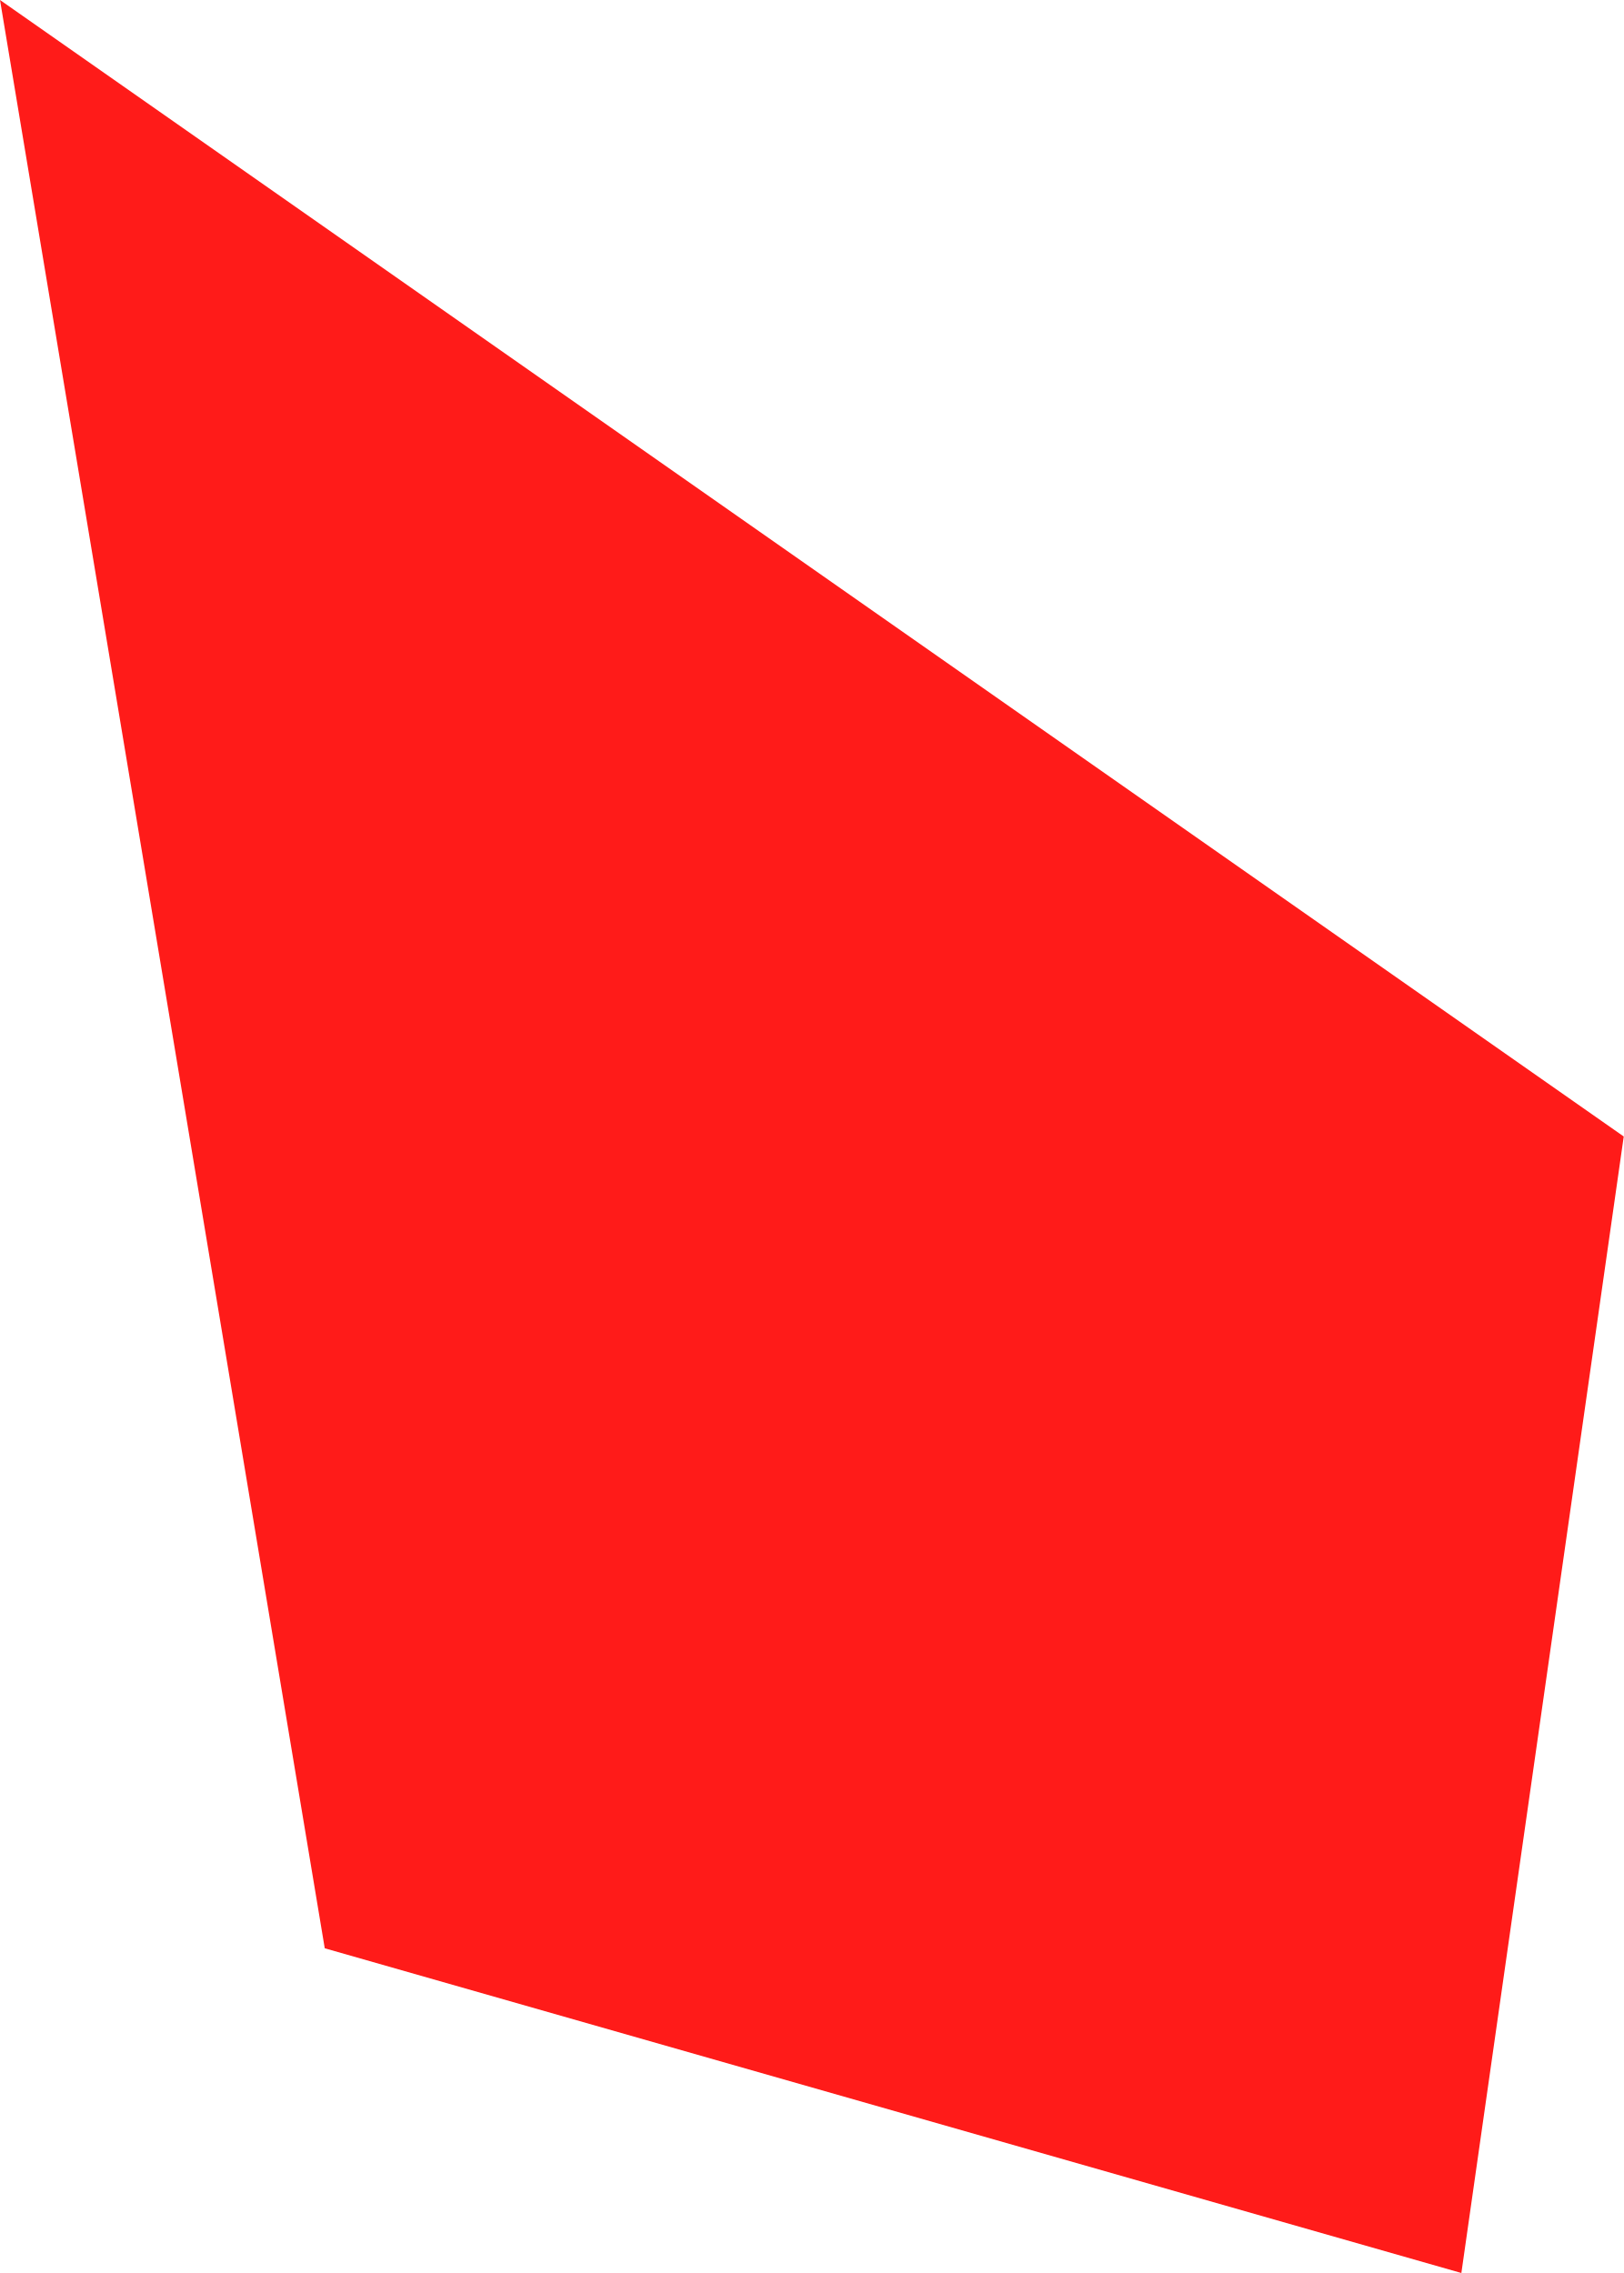
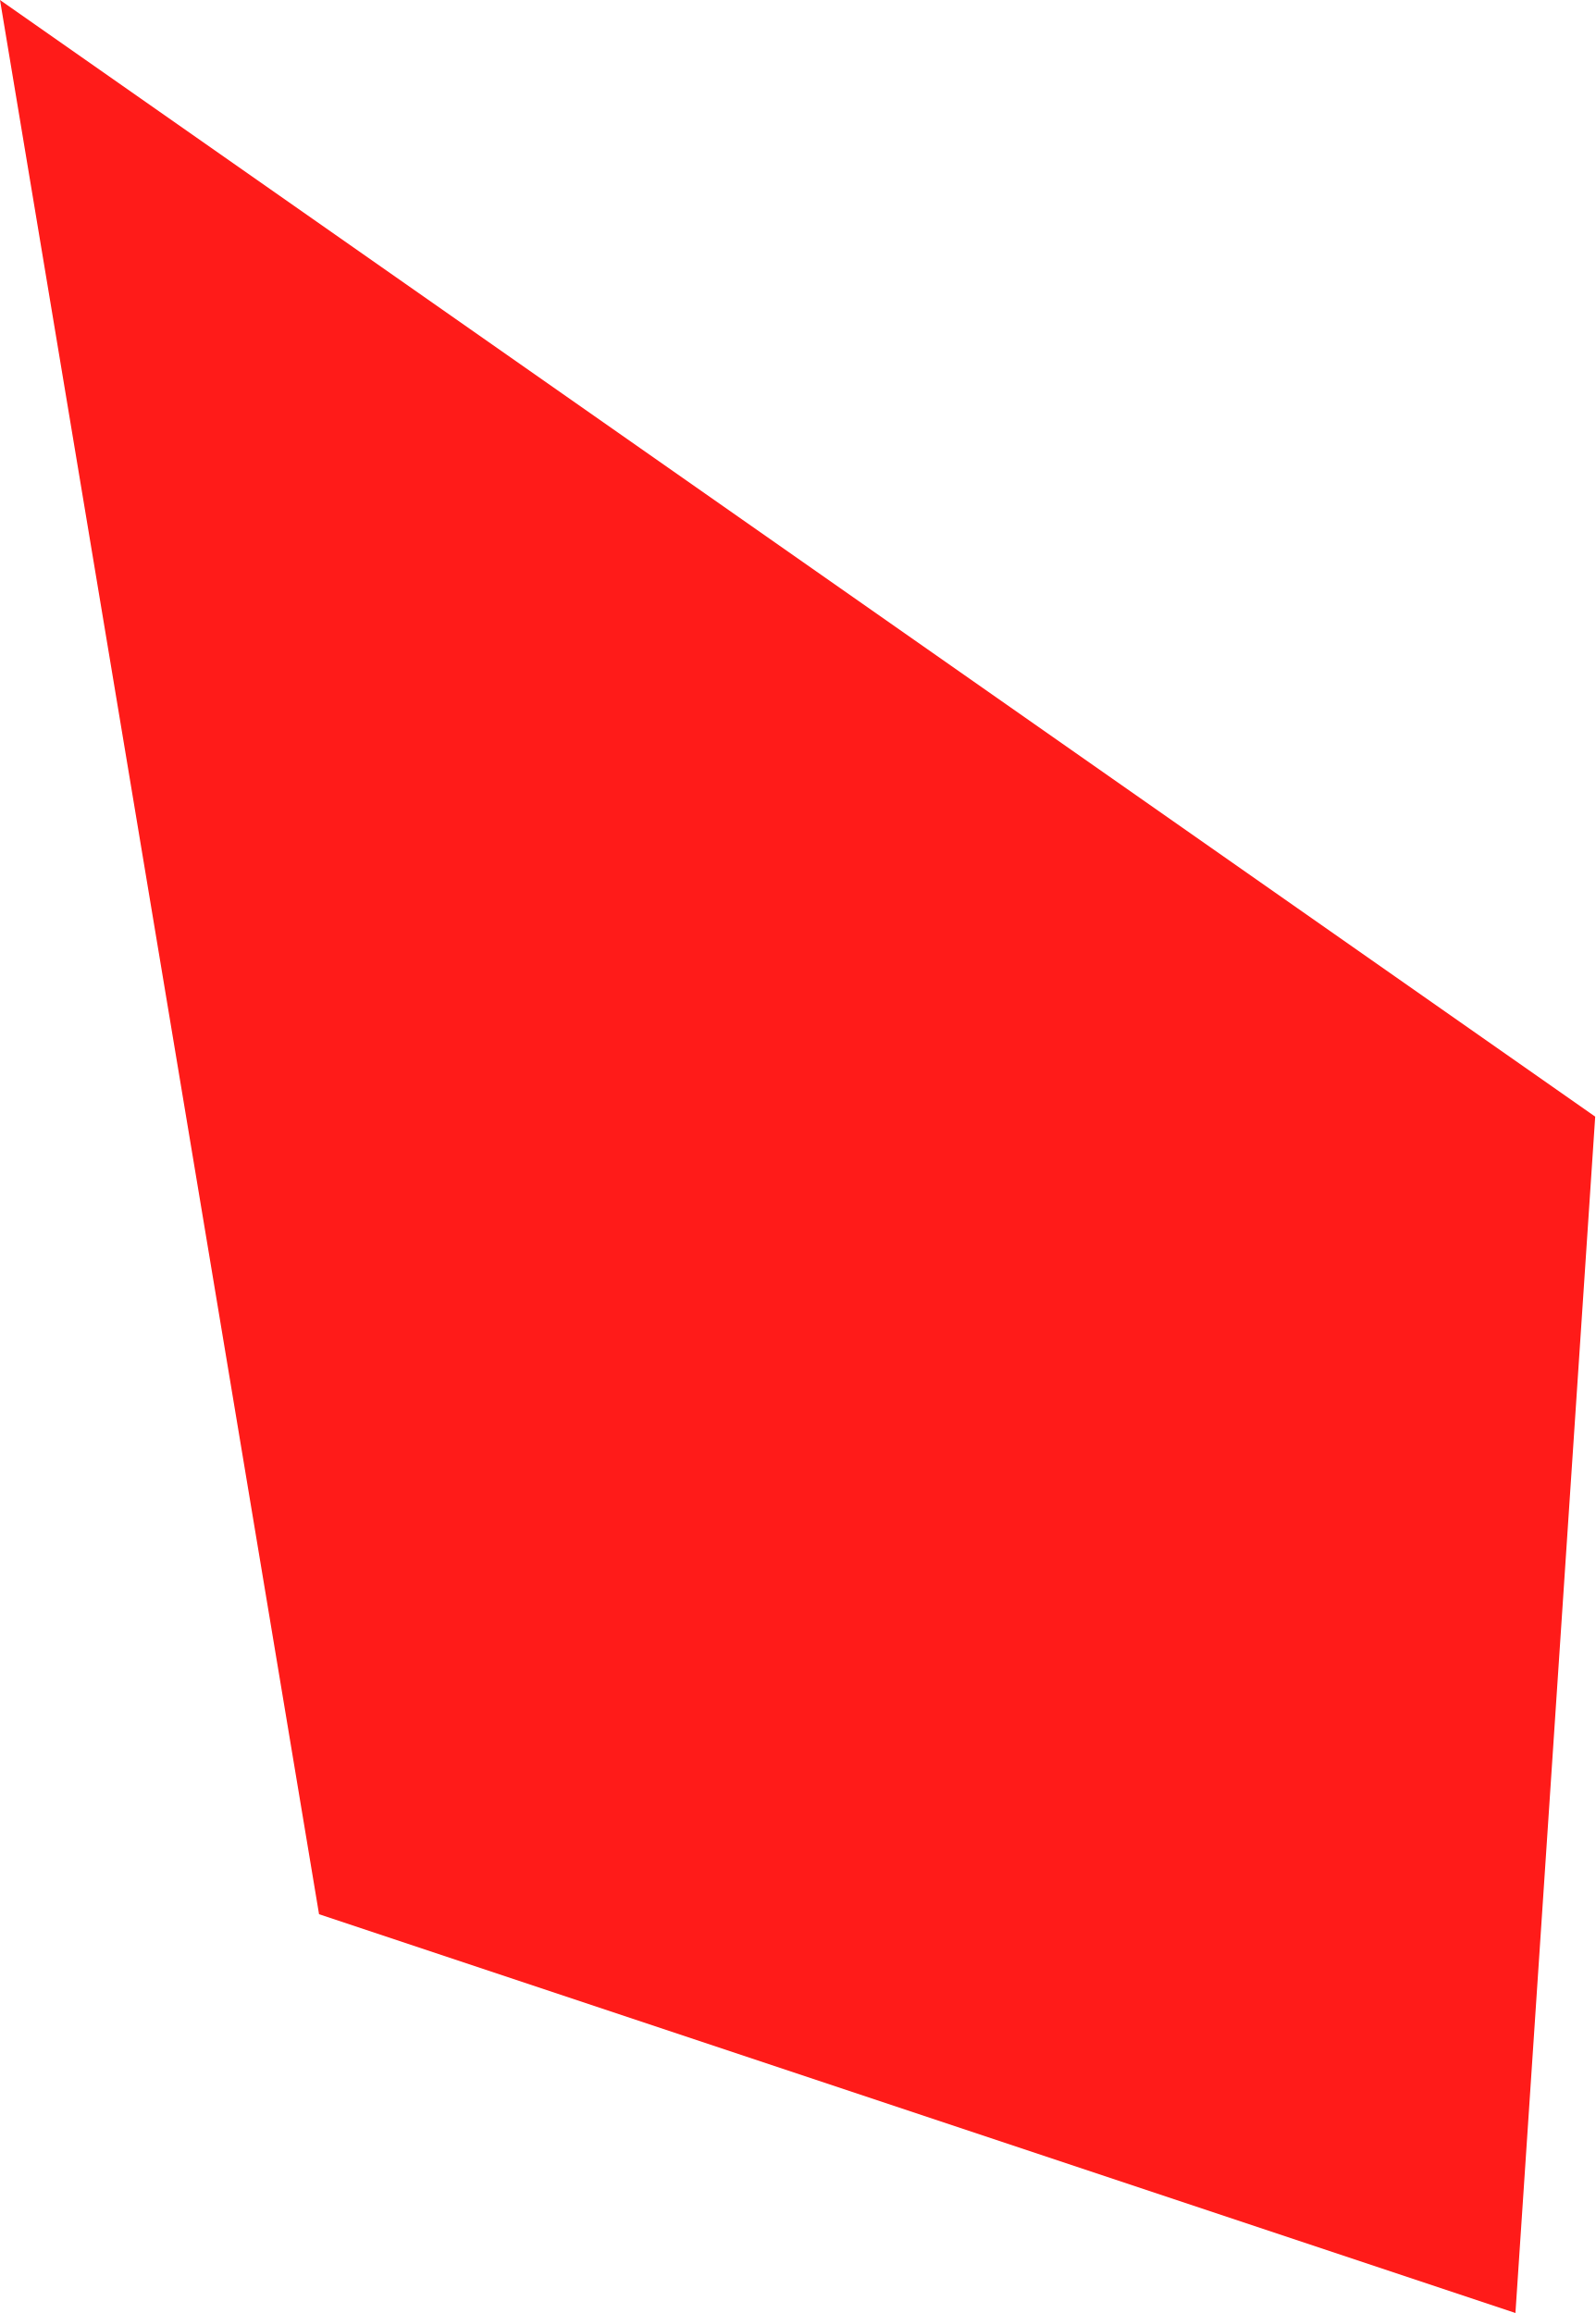
- <svg xmlns="http://www.w3.org/2000/svg" viewBox="0 0 20 28" width="20px" height="28px">
+ <svg xmlns="http://www.w3.org/2000/svg" viewBox="0 0 20 29" width="20px" height="29px">
  <g id="surface45869468">
-     <path style="stroke:none;fill-rule:nonzero;fill:rgb(255,27,25);fill-opacity:1" d="M 0 0 L 20 14 L 18 28 L 4 24" />
+     <path style="stroke:none;fill-rule:nonzero;fill:rgb(255,27,25);fill-opacity:1" d="M 0 0 L 20 14 L 19 29 L 4 24" />
  </g>
</svg>
